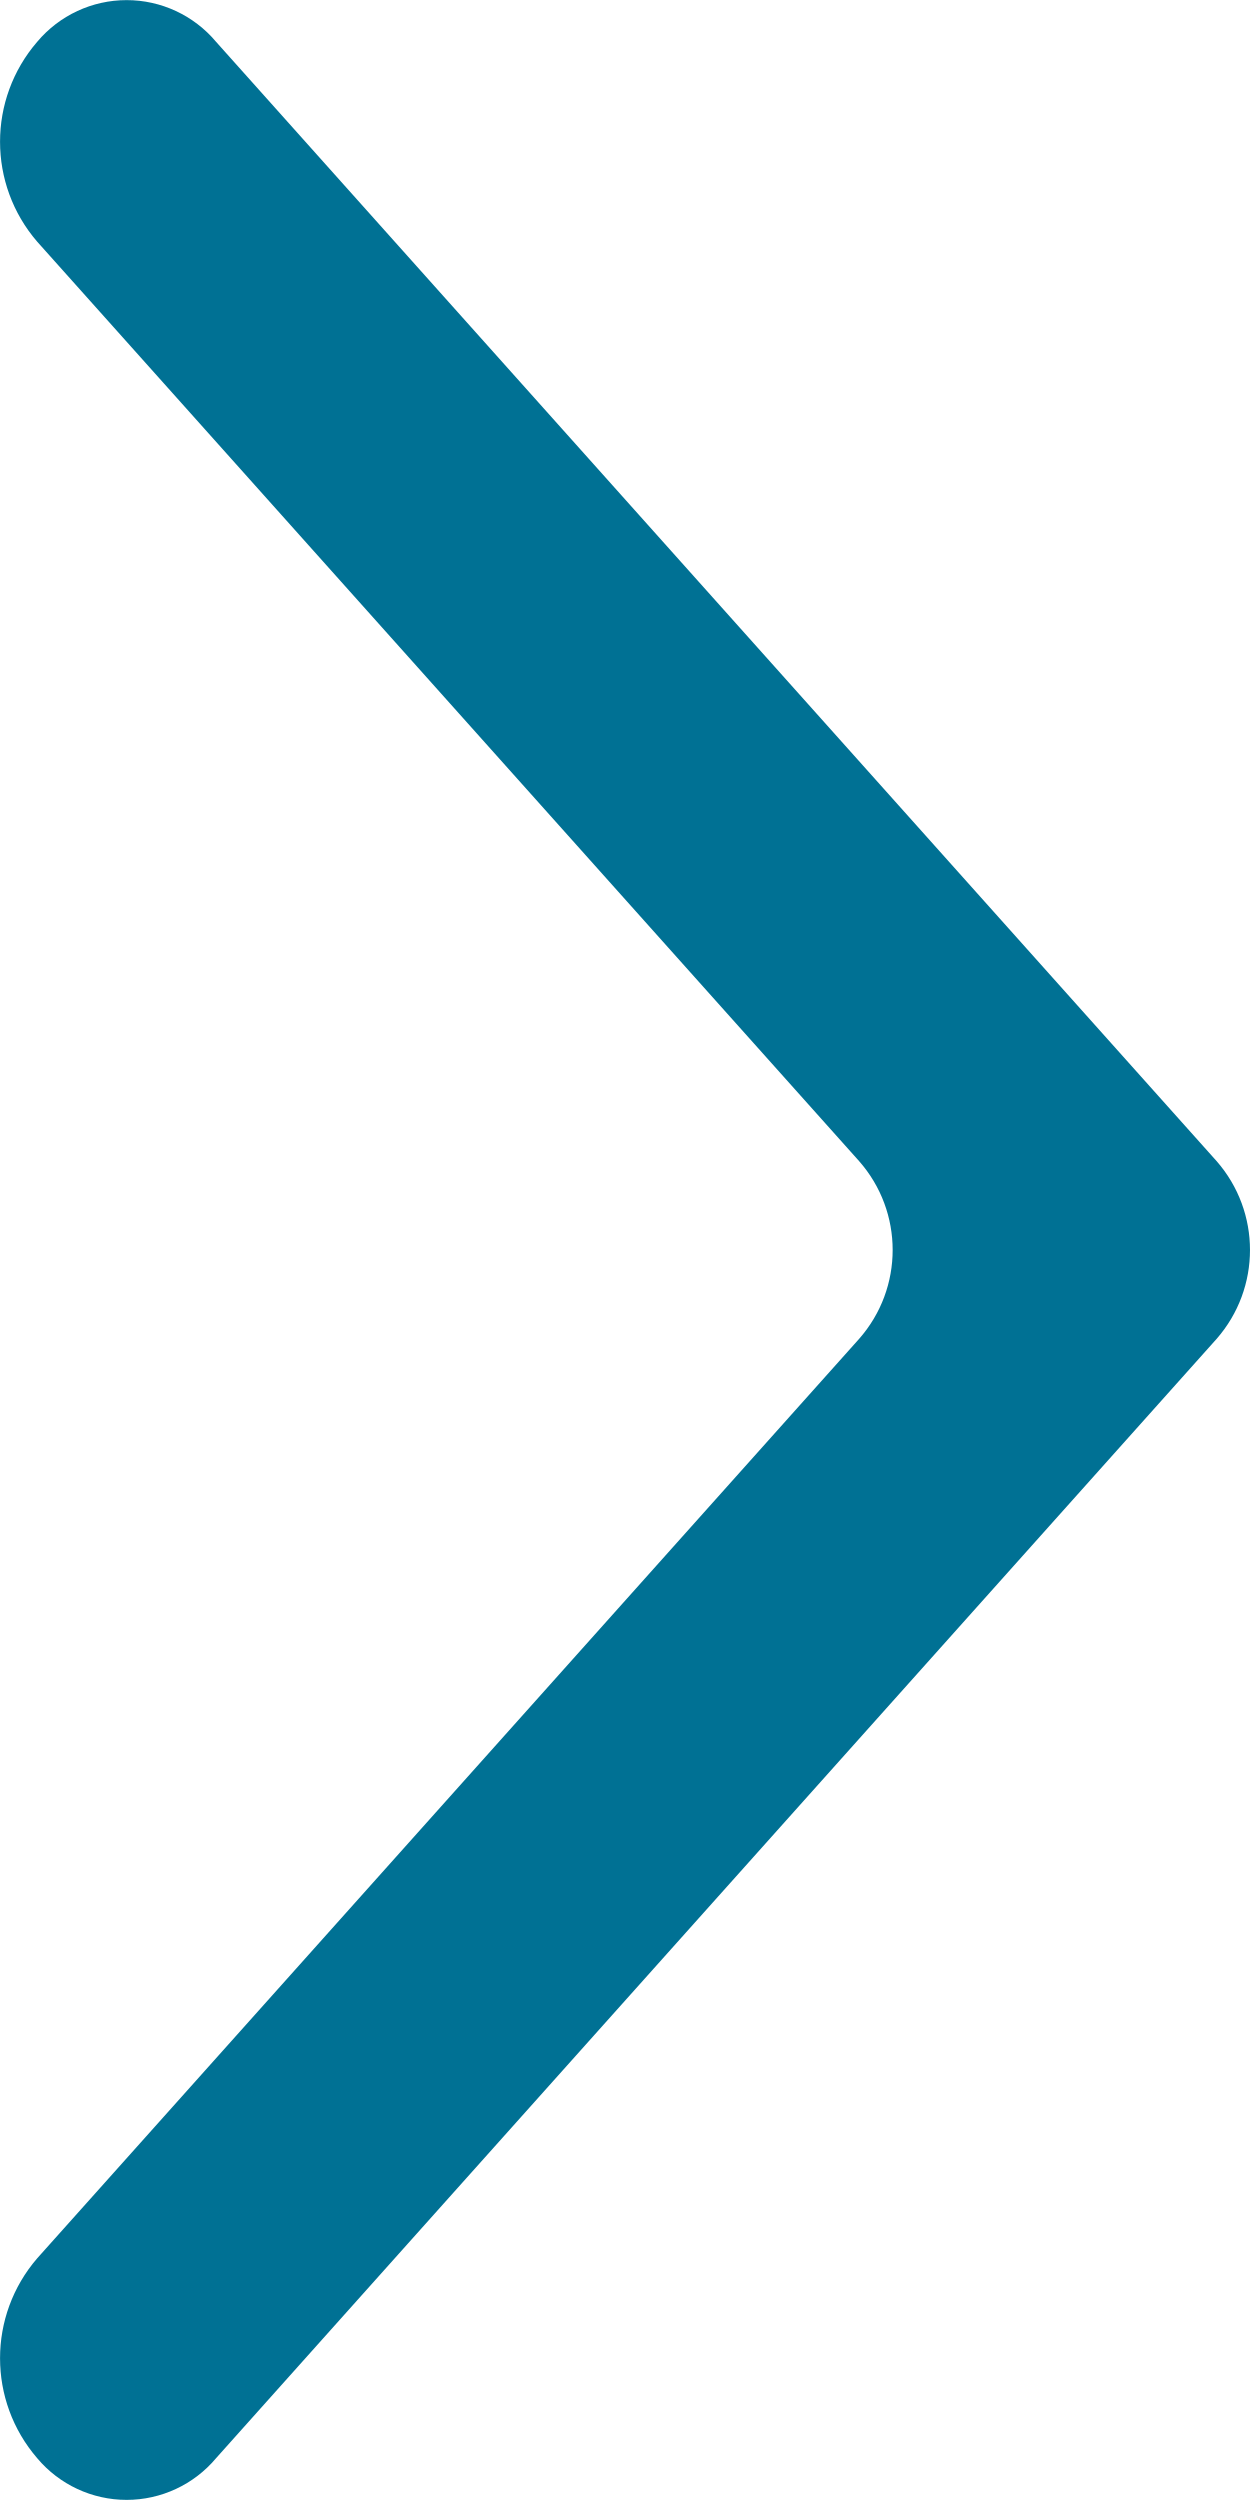
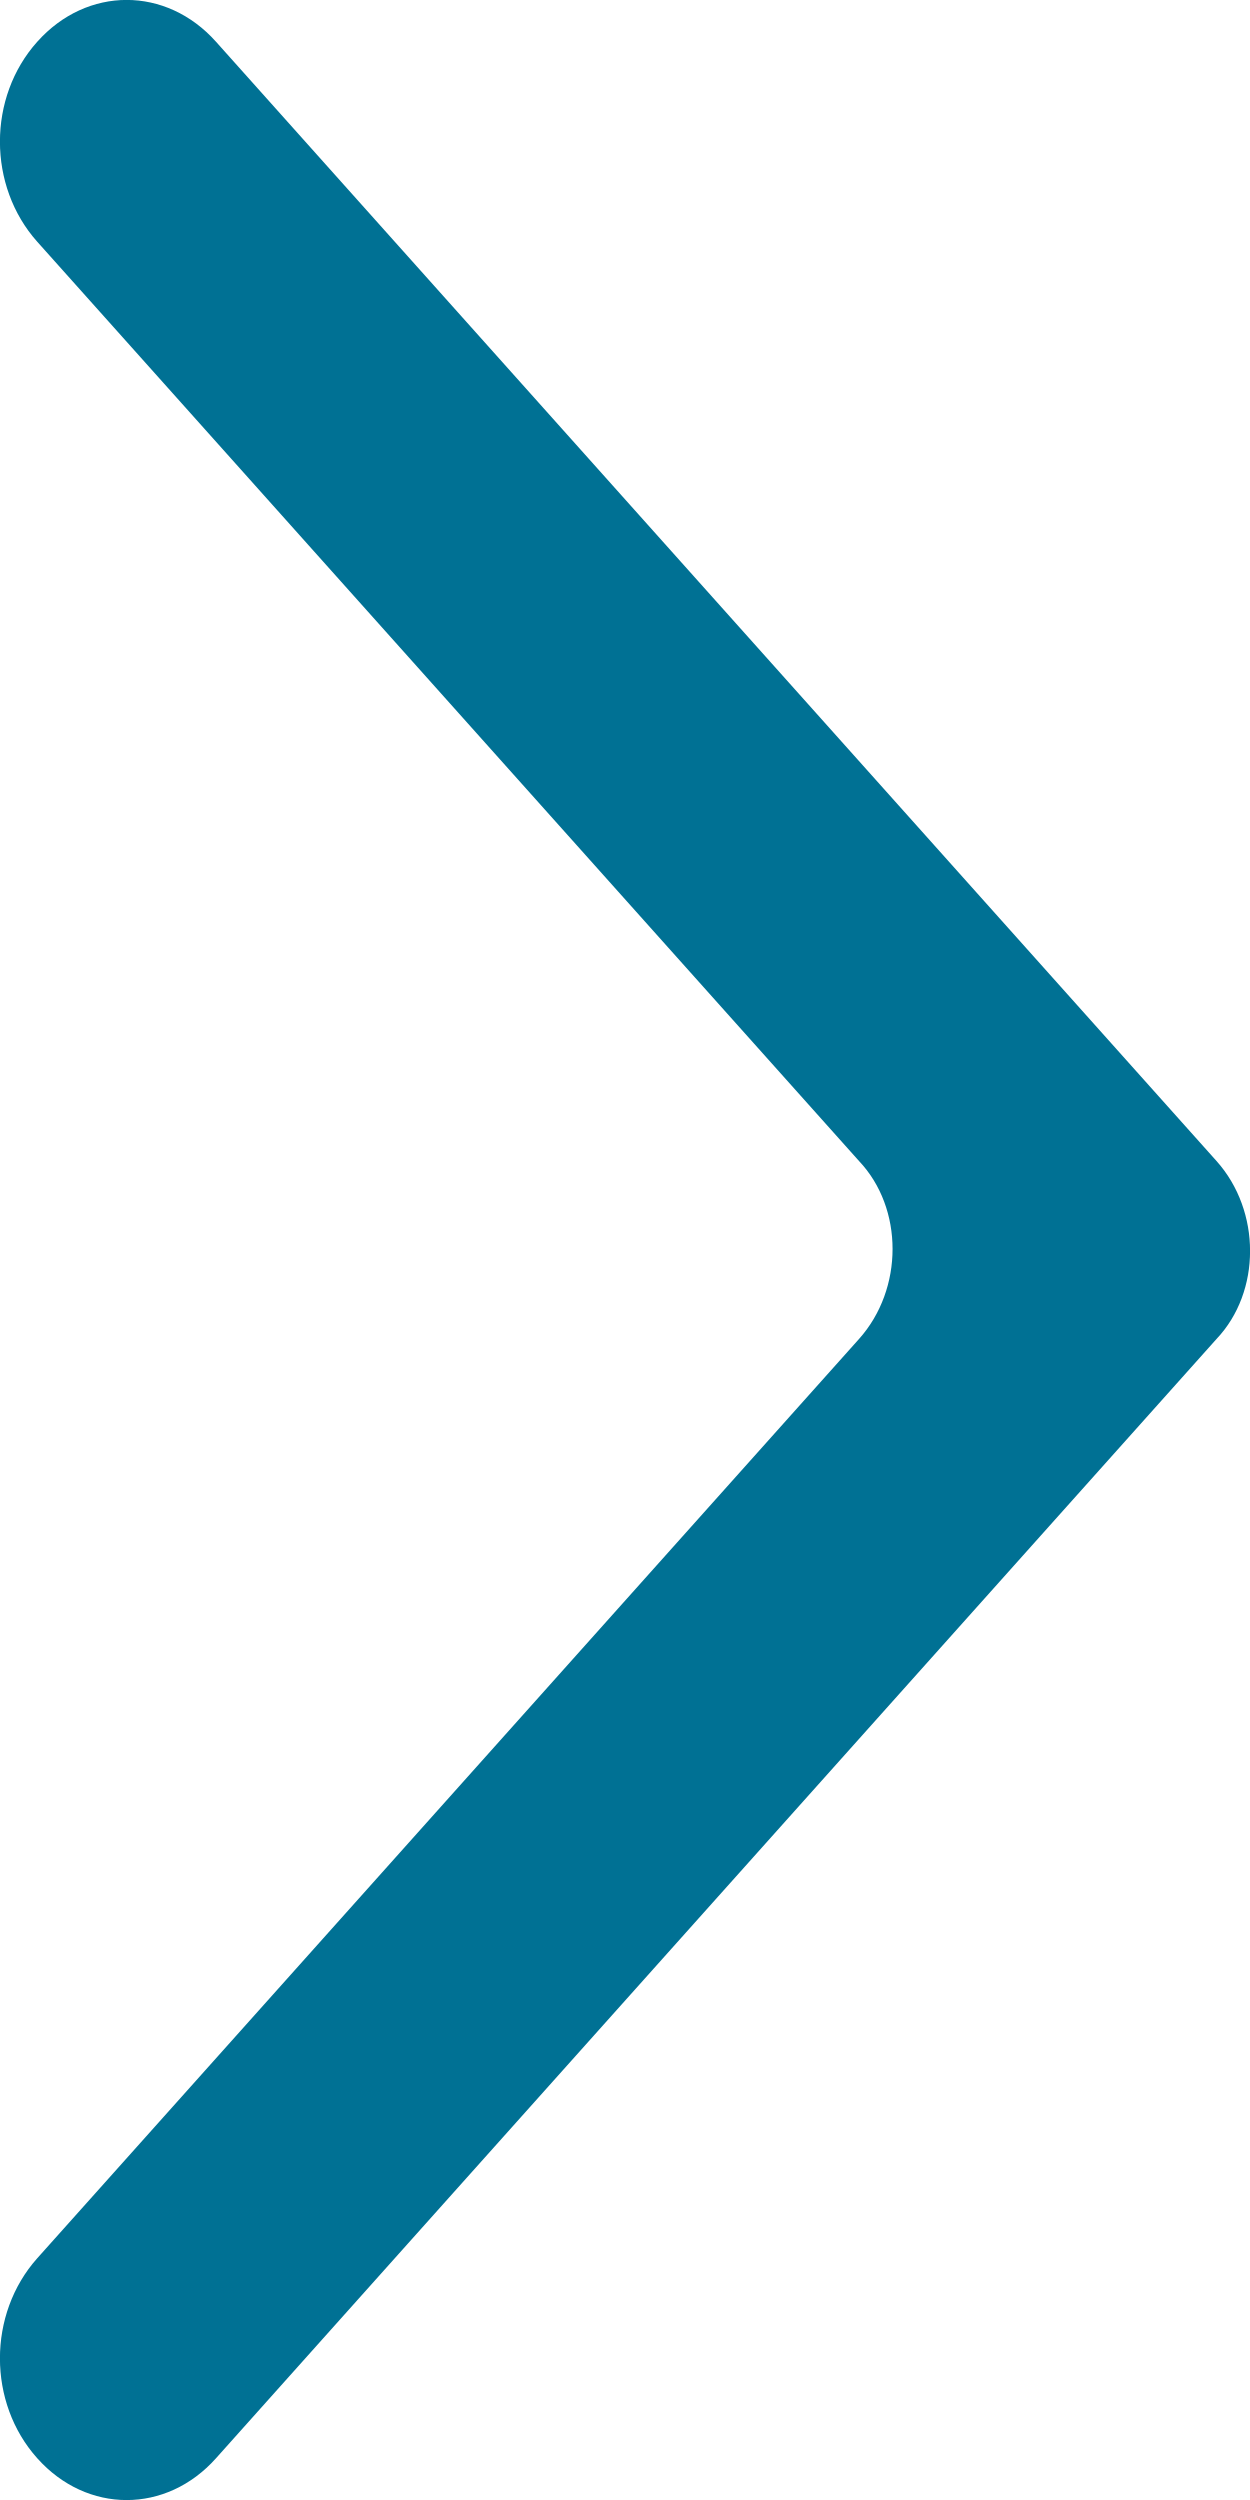
- <svg xmlns="http://www.w3.org/2000/svg" width="5" height="10">
-   <path d="M4.866 5.356L.864 9.833a.467.467 0 01-.715 0 .612.612 0 010-.8l3.287-3.677a.538.538 0 000-.712L.149.967a.612.612 0 010-.8.467.467 0 01.715 0l4.002 4.477a.54.54 0 010 .712z" fill="#007194" fill-rule="evenodd" />
+ <svg xmlns="http://www.w3.org/2000/svg" width="5px" height="10px" viewBox="0 0 5 10" version="1.1">
+   <defs />
+   <g id="HOME" stroke="none" stroke-width="1" fill="none" fill-rule="evenodd">
+     <g id="Home" transform="translate(-719, -1320)" fill="#007194">
+       <g id="MENTORSHIP" transform="translate(444, 1309)">
+         <path d="M279.866,16.356 L275.864,20.833 C275.665,21.056 275.348,21.056 275.149,20.833 C274.95,20.611 274.95,20.256 275.149,20.033 L278.436,16.356 C278.615,16.156 278.615,15.833 278.436,15.644 L275.149,11.967 C274.95,11.744 274.95,11.389 275.149,11.167 C275.348,10.944 275.665,10.944 275.864,11.167 L279.866,15.644 C280.045,15.844 280.045,16.167 279.866,16.356 Z" id="Right_Chevron-9" />
+       </g>
+     </g>
+   </g>
</svg>
